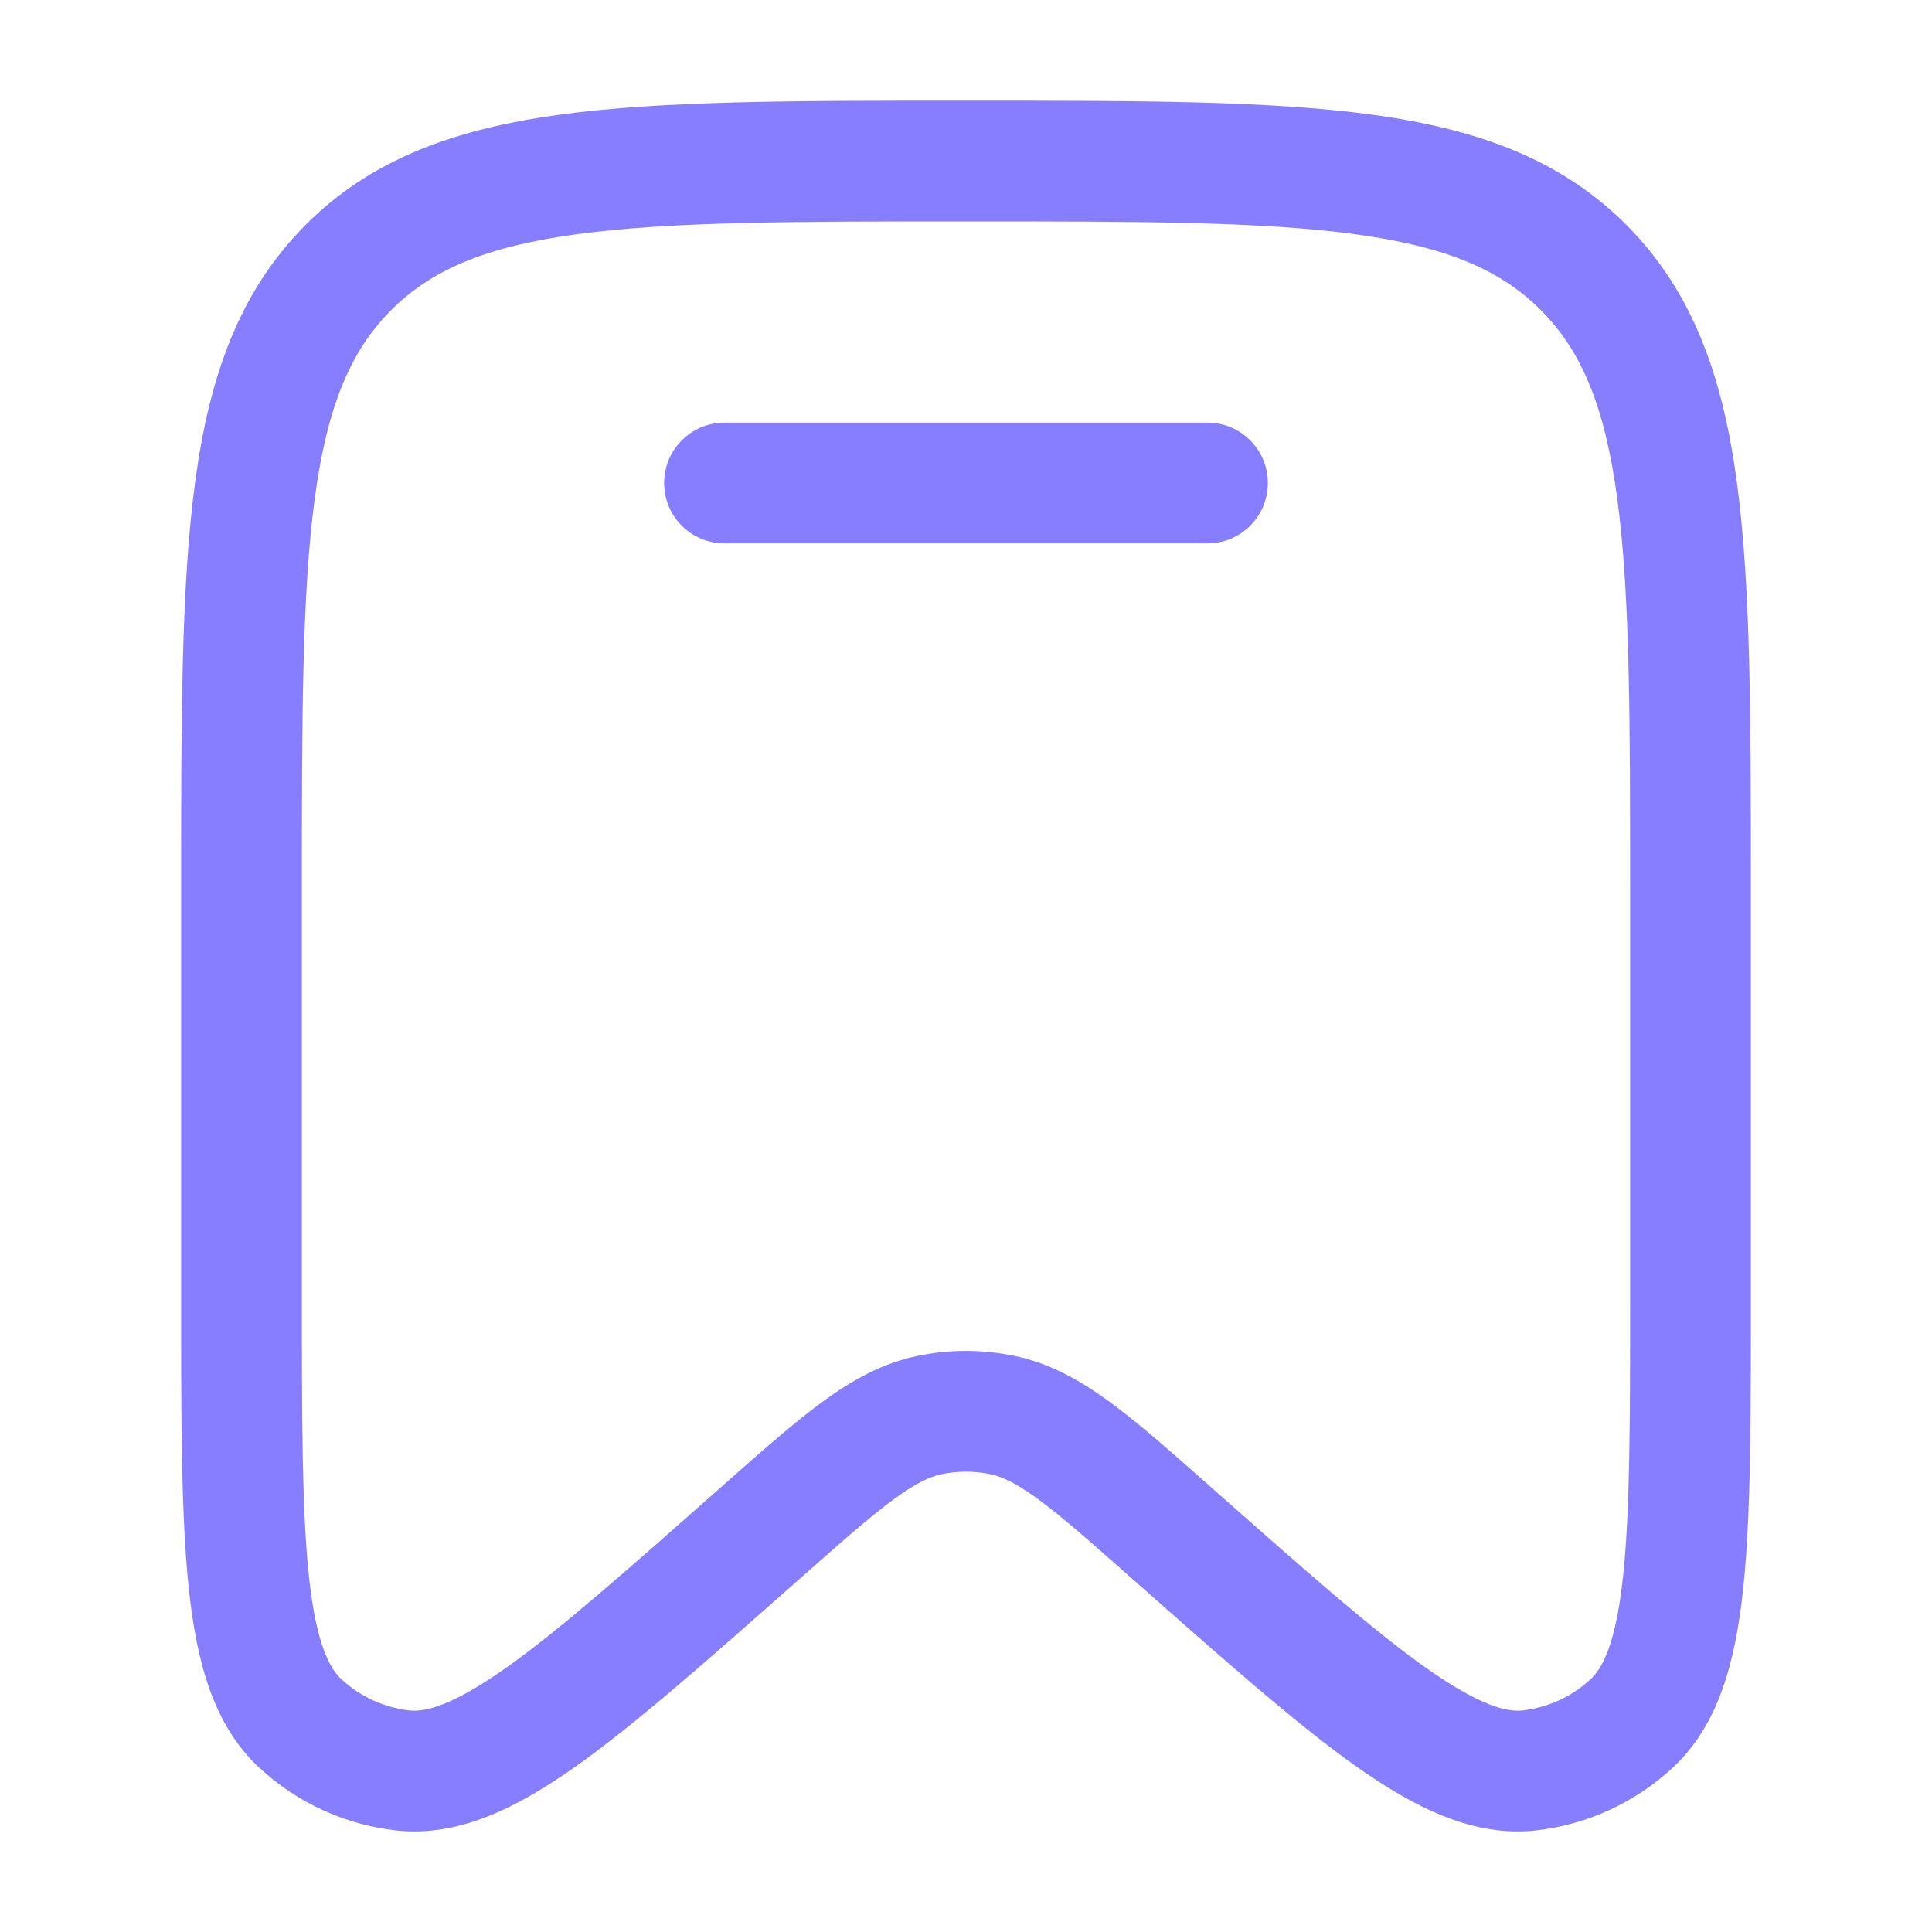
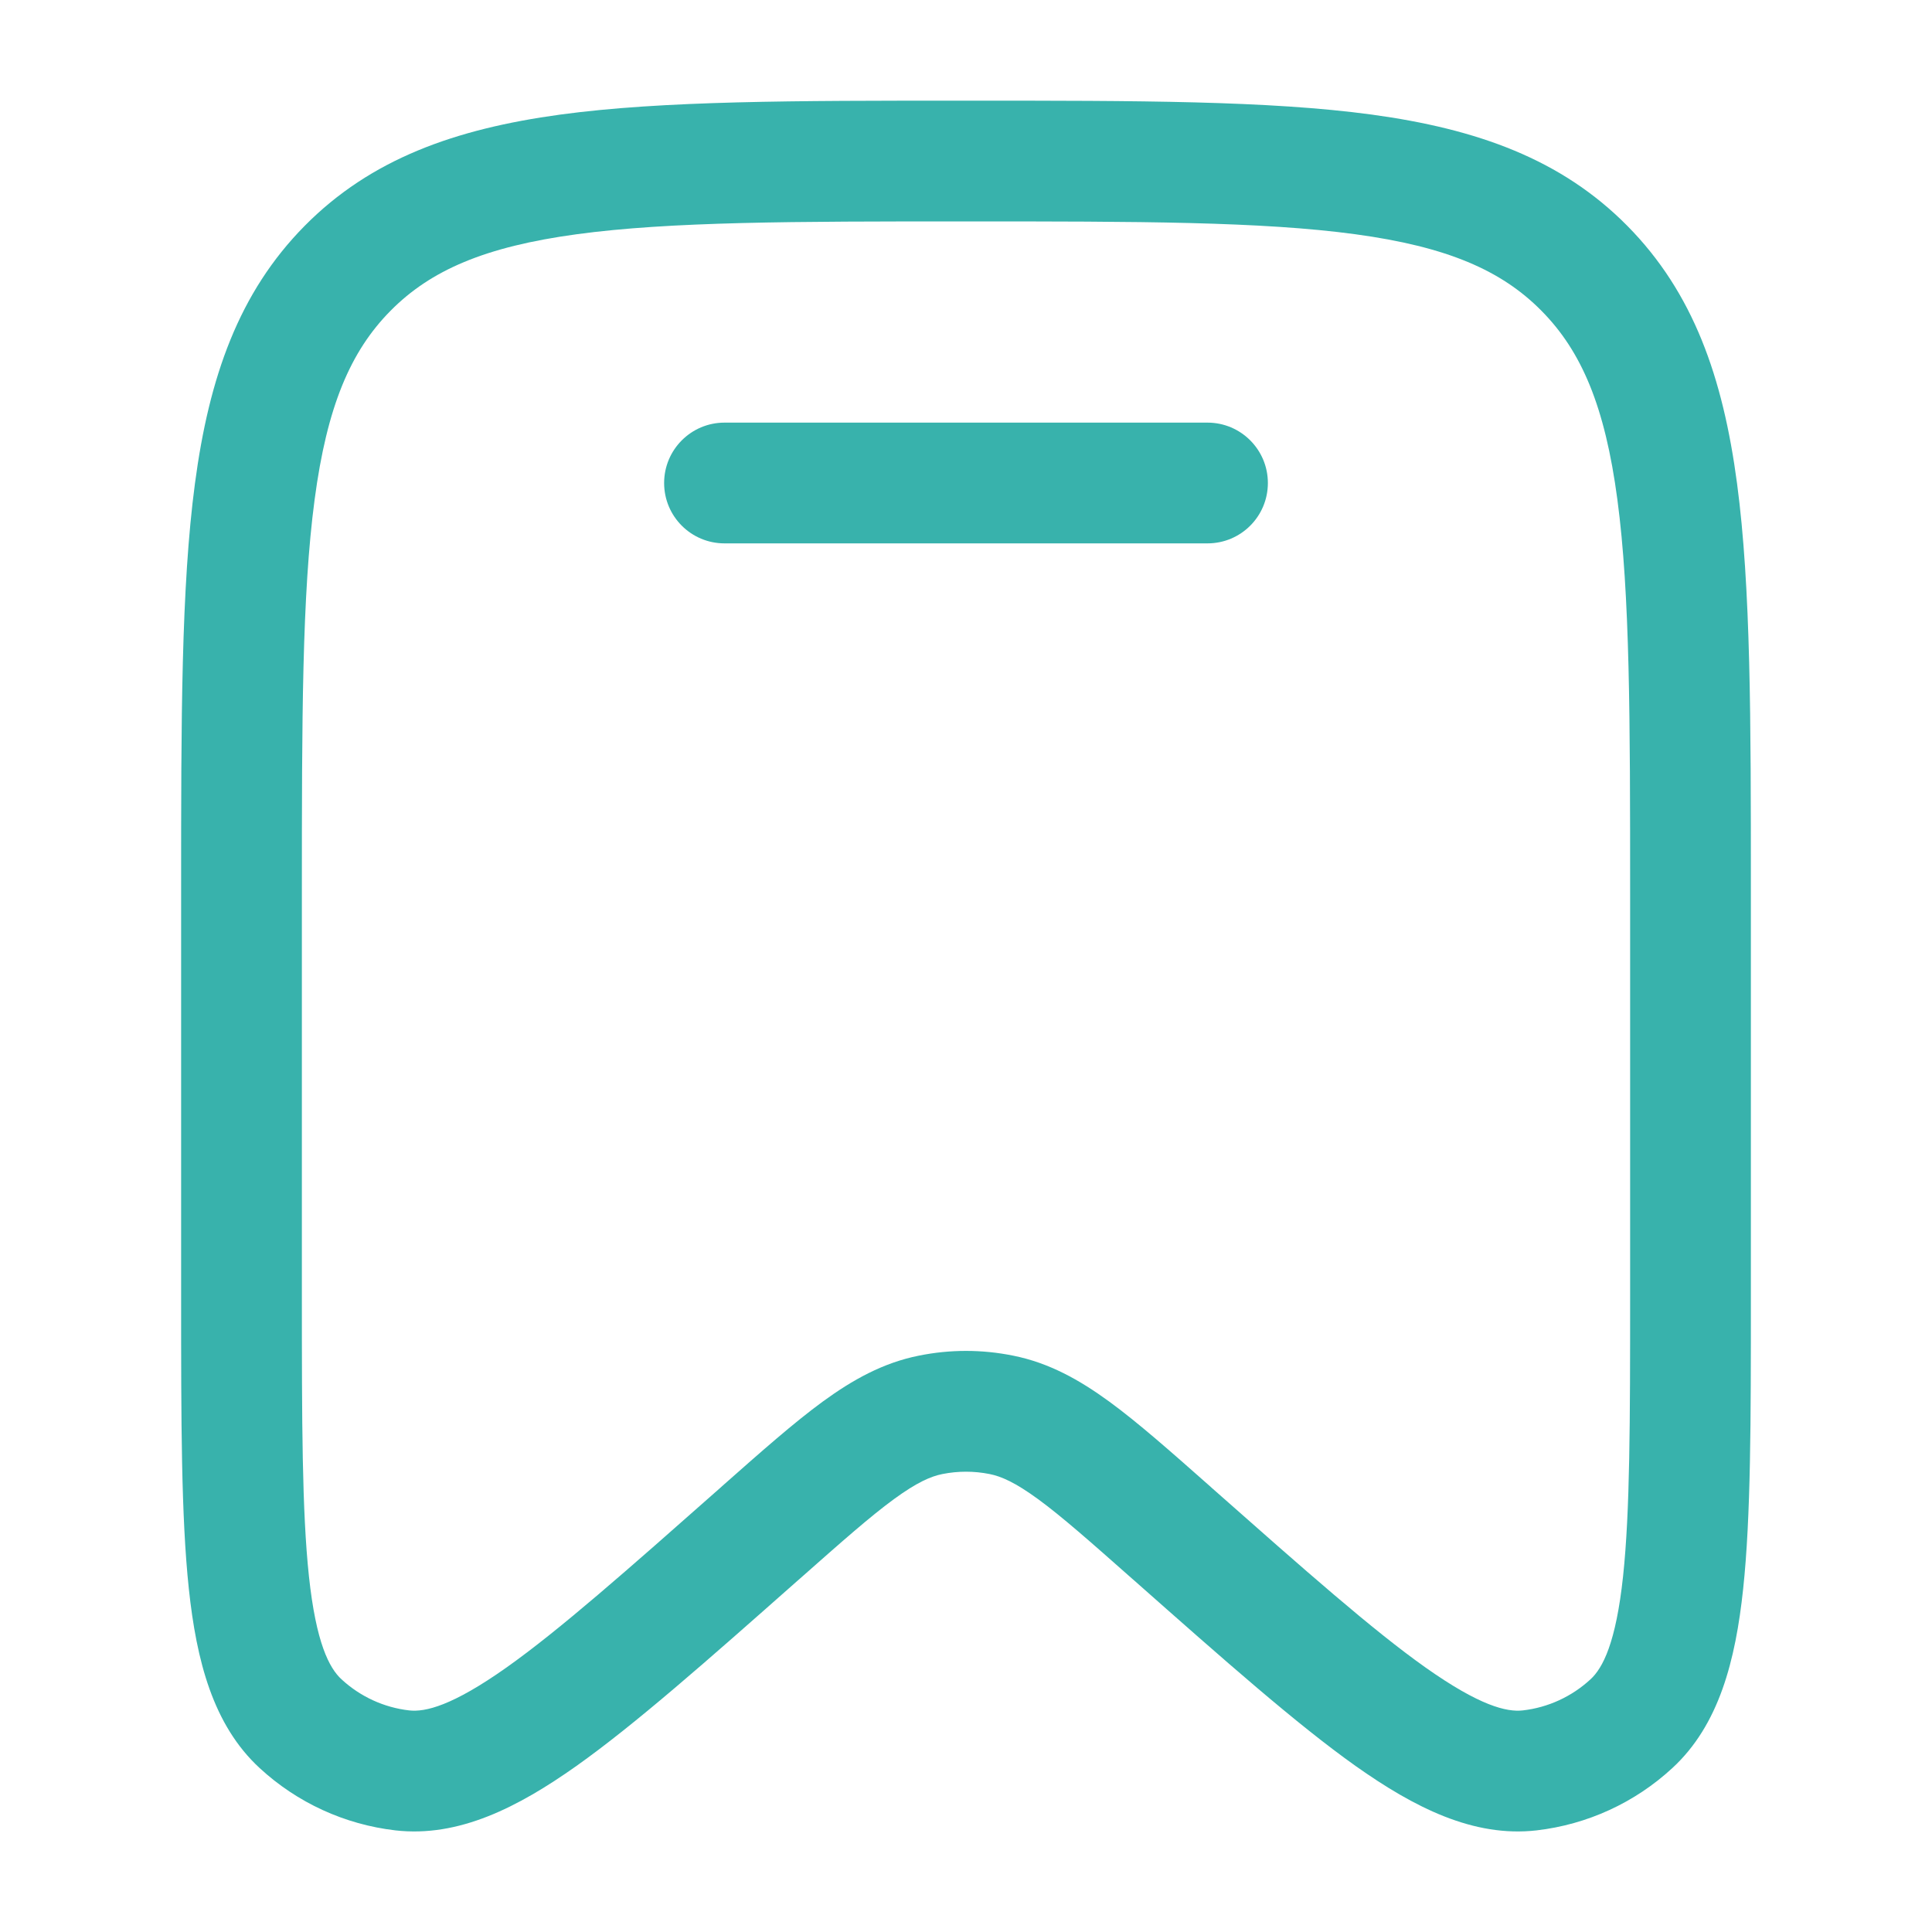
<svg xmlns="http://www.w3.org/2000/svg" width="20" height="20" viewBox="0 0 20 20" fill="none">
-   <path d="M7.5 4.375C7.155 4.375 6.875 4.655 6.875 5C6.875 5.346 7.155 5.625 7.5 5.625H12.5C12.845 5.625 13.125 5.346 13.125 5C13.125 4.655 12.845 4.375 12.5 4.375H7.5Z" fill="#877EFF" />
-   <path fill-rule="evenodd" clip-rule="evenodd" d="M9.952 1.042C8.225 1.042 6.864 1.042 5.801 1.186C4.709 1.335 3.838 1.646 3.154 2.338C2.471 3.029 2.164 3.906 2.018 5.006C1.875 6.08 1.875 7.454 1.875 9.201V13.45C1.875 14.706 1.875 15.7 1.955 16.449C2.034 17.189 2.204 17.857 2.688 18.303C3.077 18.662 3.568 18.887 4.093 18.948C4.749 19.023 5.362 18.709 5.966 18.282C6.576 17.849 7.317 17.194 8.252 16.367L8.283 16.34C8.716 15.957 9.009 15.698 9.254 15.519C9.491 15.346 9.635 15.283 9.757 15.259C9.917 15.227 10.083 15.227 10.243 15.259C10.365 15.283 10.509 15.346 10.746 15.519C10.991 15.698 11.284 15.957 11.717 16.34L11.748 16.367C12.683 17.194 13.424 17.849 14.034 18.282C14.638 18.709 15.251 19.023 15.907 18.948C16.432 18.887 16.923 18.662 17.312 18.303C17.796 17.857 17.966 17.189 18.045 16.449C18.125 15.7 18.125 14.706 18.125 13.45V9.201C18.125 7.454 18.125 6.08 17.982 5.006C17.836 3.906 17.529 3.029 16.846 2.338C16.162 1.646 15.291 1.335 14.199 1.186C13.136 1.042 11.775 1.042 10.048 1.042H9.952ZM4.043 3.217C4.457 2.798 5.019 2.554 5.969 2.425C6.939 2.293 8.214 2.292 10 2.292C11.786 2.292 13.061 2.293 14.031 2.425C14.981 2.554 15.543 2.798 15.957 3.217C16.372 3.636 16.615 4.207 16.743 5.171C16.874 6.153 16.875 7.444 16.875 9.248V13.409C16.875 14.715 16.874 15.642 16.802 16.317C16.728 17.008 16.592 17.267 16.465 17.384C16.27 17.564 16.025 17.676 15.765 17.706C15.598 17.725 15.32 17.66 14.757 17.262C14.208 16.873 13.518 16.263 12.546 15.404L12.524 15.384C12.118 15.025 11.781 14.727 11.484 14.51C11.173 14.283 10.859 14.108 10.49 14.034C10.166 13.968 9.834 13.968 9.51 14.034C9.141 14.108 8.827 14.283 8.516 14.51C8.219 14.727 7.882 15.025 7.476 15.384L7.454 15.404C6.482 16.263 5.792 16.873 5.243 17.262C4.68 17.66 4.402 17.725 4.235 17.706C3.975 17.676 3.73 17.564 3.535 17.384C3.408 17.267 3.272 17.008 3.198 16.317C3.126 15.642 3.125 14.715 3.125 13.409V9.248C3.125 7.444 3.126 6.153 3.257 5.171C3.385 4.207 3.628 3.636 4.043 3.217Z" fill="#877EFF" />
+   <path d="M7.5 4.375C7.155 4.375 6.875 4.655 6.875 5C6.875 5.346 7.155 5.625 7.5 5.625H12.5C12.845 5.625 13.125 5.346 13.125 5C13.125 4.655 12.845 4.375 12.5 4.375H7.5Z" fill="#38B2AC" />
+   <path fill-rule="evenodd" clip-rule="evenodd" d="M9.952 1.042C8.225 1.042 6.864 1.042 5.801 1.186C4.709 1.335 3.838 1.646 3.154 2.338C2.471 3.029 2.164 3.906 2.018 5.006C1.875 6.08 1.875 7.454 1.875 9.201V13.45C1.875 14.706 1.875 15.7 1.955 16.449C2.034 17.189 2.204 17.857 2.688 18.303C3.077 18.662 3.568 18.887 4.093 18.948C4.749 19.023 5.362 18.709 5.966 18.282C6.576 17.849 7.317 17.194 8.252 16.367L8.283 16.34C8.716 15.957 9.009 15.698 9.254 15.519C9.491 15.346 9.635 15.283 9.757 15.259C9.917 15.227 10.083 15.227 10.243 15.259C10.365 15.283 10.509 15.346 10.746 15.519C10.991 15.698 11.284 15.957 11.717 16.34L11.748 16.367C12.683 17.194 13.424 17.849 14.034 18.282C14.638 18.709 15.251 19.023 15.907 18.948C16.432 18.887 16.923 18.662 17.312 18.303C17.796 17.857 17.966 17.189 18.045 16.449C18.125 15.7 18.125 14.706 18.125 13.45V9.201C18.125 7.454 18.125 6.08 17.982 5.006C17.836 3.906 17.529 3.029 16.846 2.338C16.162 1.646 15.291 1.335 14.199 1.186C13.136 1.042 11.775 1.042 10.048 1.042H9.952ZM4.043 3.217C4.457 2.798 5.019 2.554 5.969 2.425C6.939 2.293 8.214 2.292 10 2.292C11.786 2.292 13.061 2.293 14.031 2.425C14.981 2.554 15.543 2.798 15.957 3.217C16.372 3.636 16.615 4.207 16.743 5.171C16.874 6.153 16.875 7.444 16.875 9.248V13.409C16.875 14.715 16.874 15.642 16.802 16.317C16.728 17.008 16.592 17.267 16.465 17.384C16.27 17.564 16.025 17.676 15.765 17.706C15.598 17.725 15.32 17.66 14.757 17.262C14.208 16.873 13.518 16.263 12.546 15.404L12.524 15.384C12.118 15.025 11.781 14.727 11.484 14.51C11.173 14.283 10.859 14.108 10.49 14.034C10.166 13.968 9.834 13.968 9.51 14.034C9.141 14.108 8.827 14.283 8.516 14.51C8.219 14.727 7.882 15.025 7.476 15.384L7.454 15.404C6.482 16.263 5.792 16.873 5.243 17.262C4.68 17.66 4.402 17.725 4.235 17.706C3.975 17.676 3.73 17.564 3.535 17.384C3.408 17.267 3.272 17.008 3.198 16.317C3.126 15.642 3.125 14.715 3.125 13.409V9.248C3.125 7.444 3.126 6.153 3.257 5.171C3.385 4.207 3.628 3.636 4.043 3.217Z" fill="#38B2AC" />
</svg>
